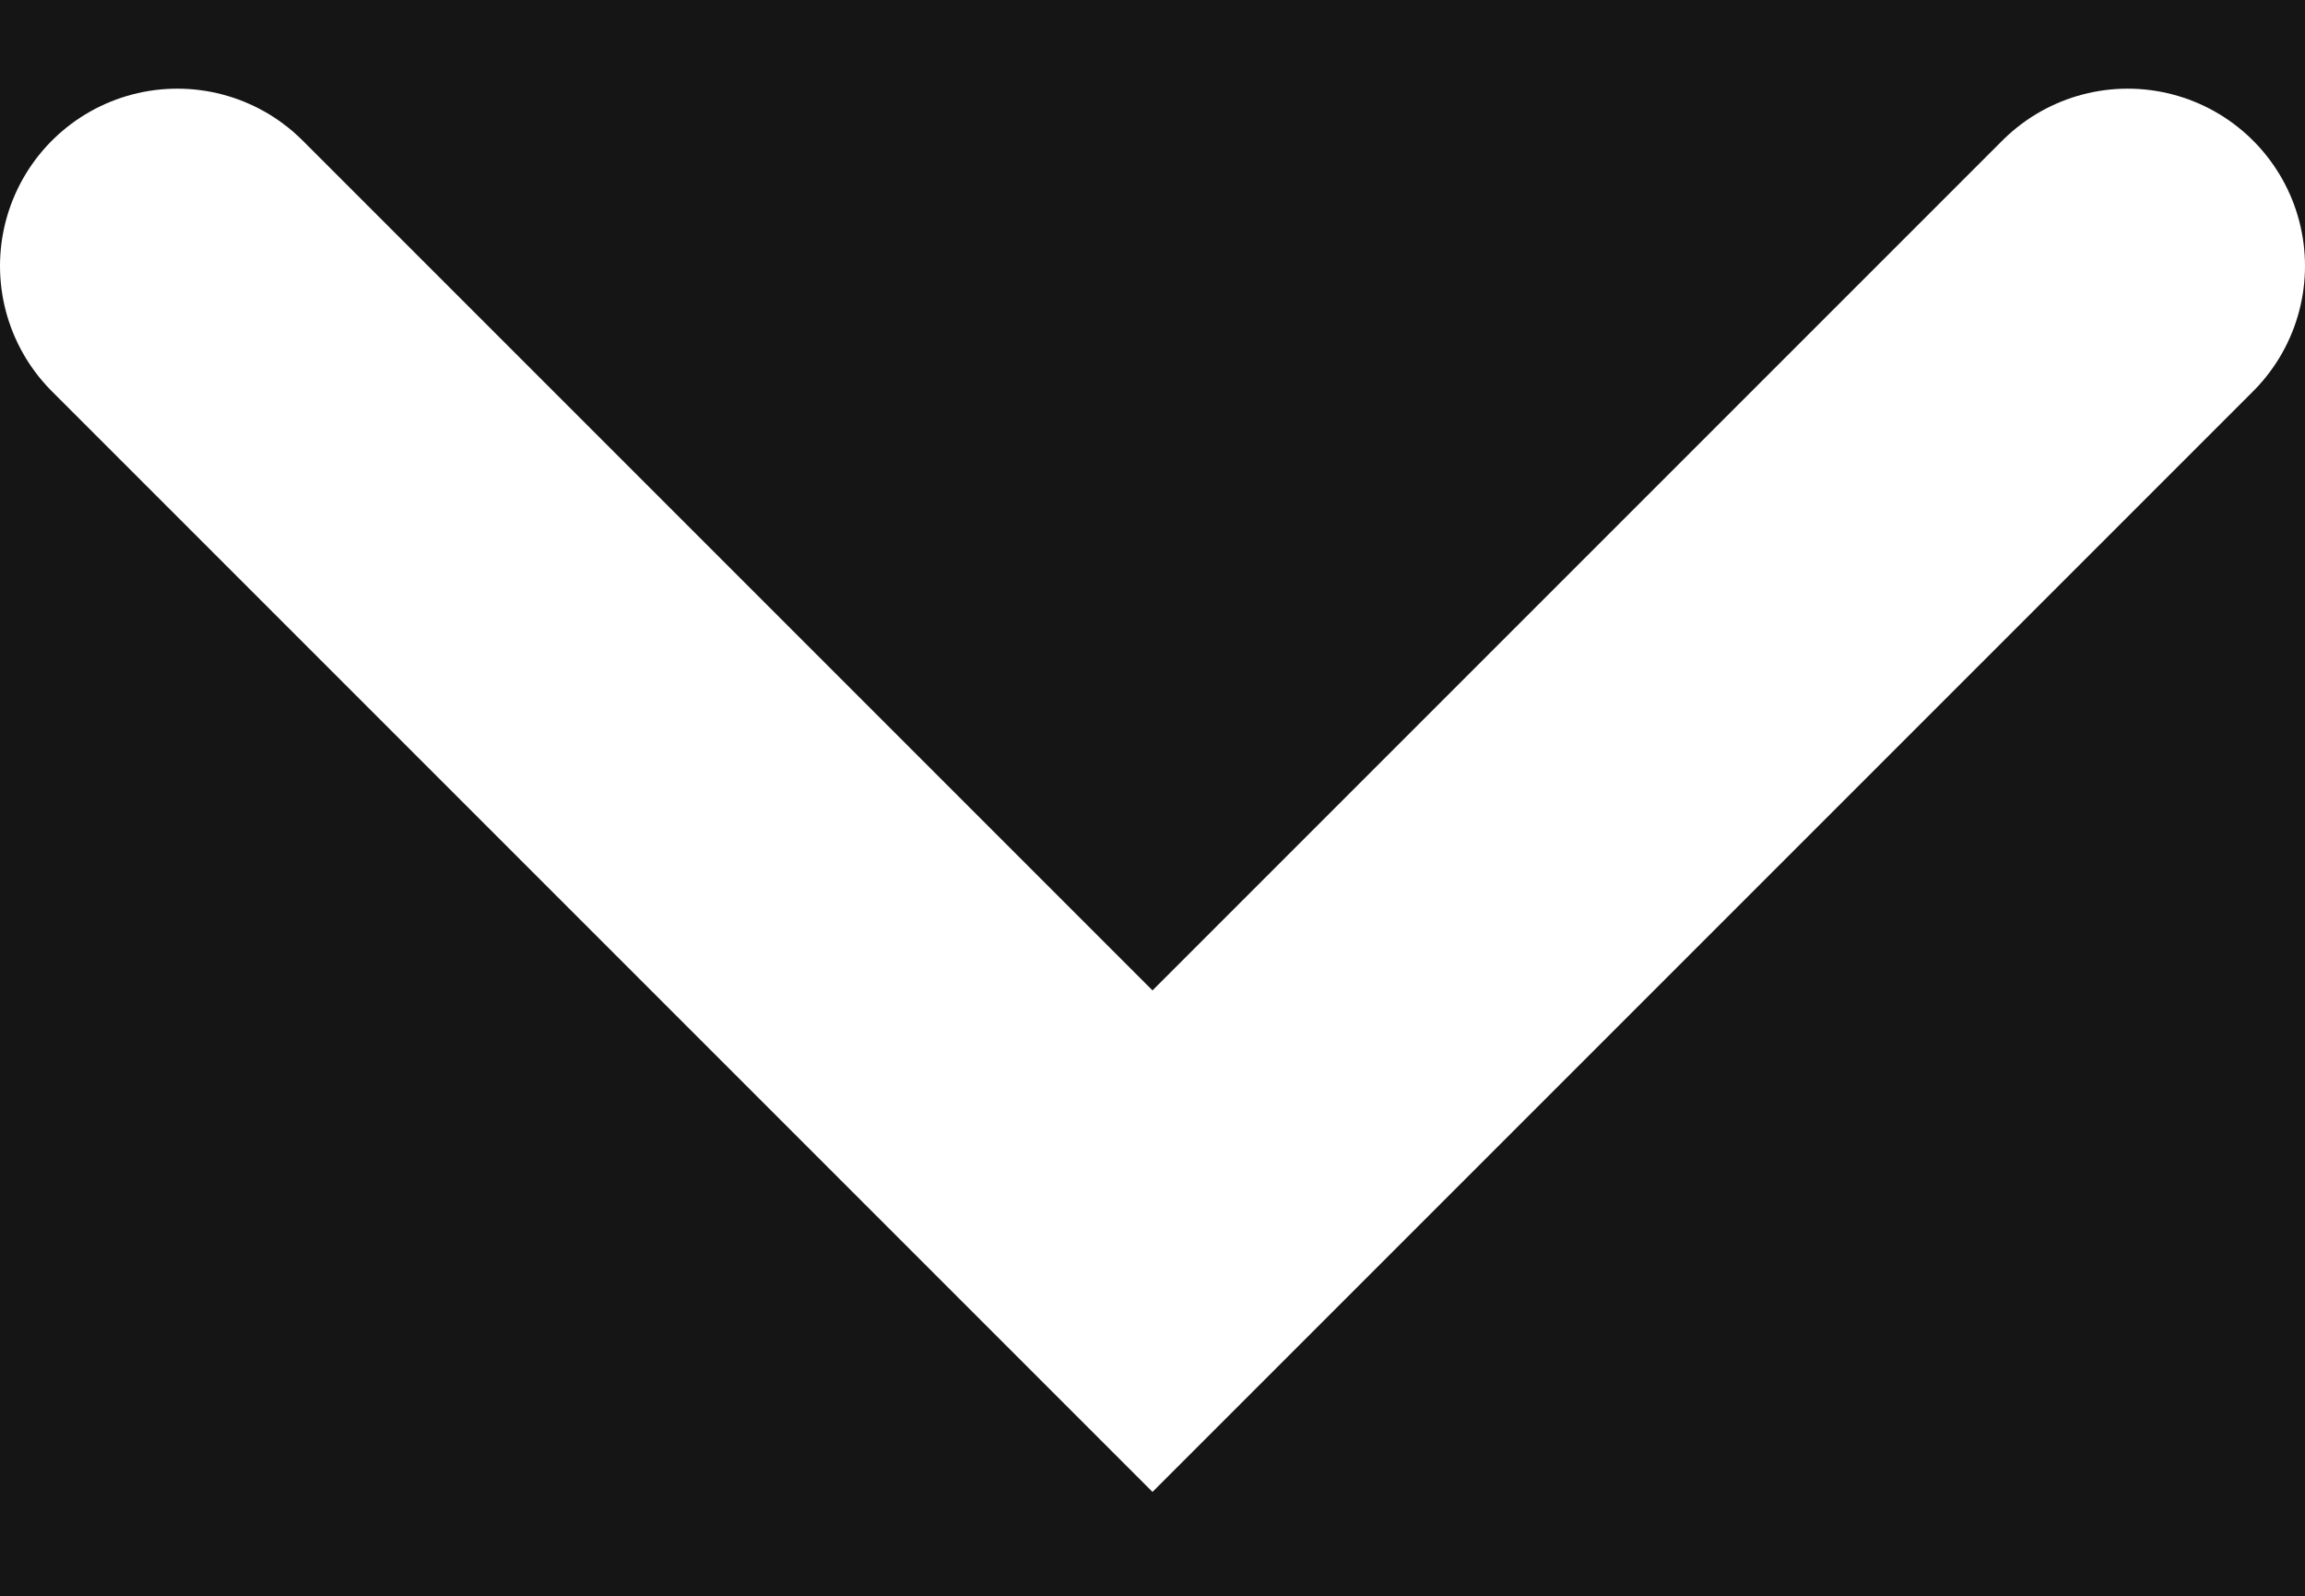
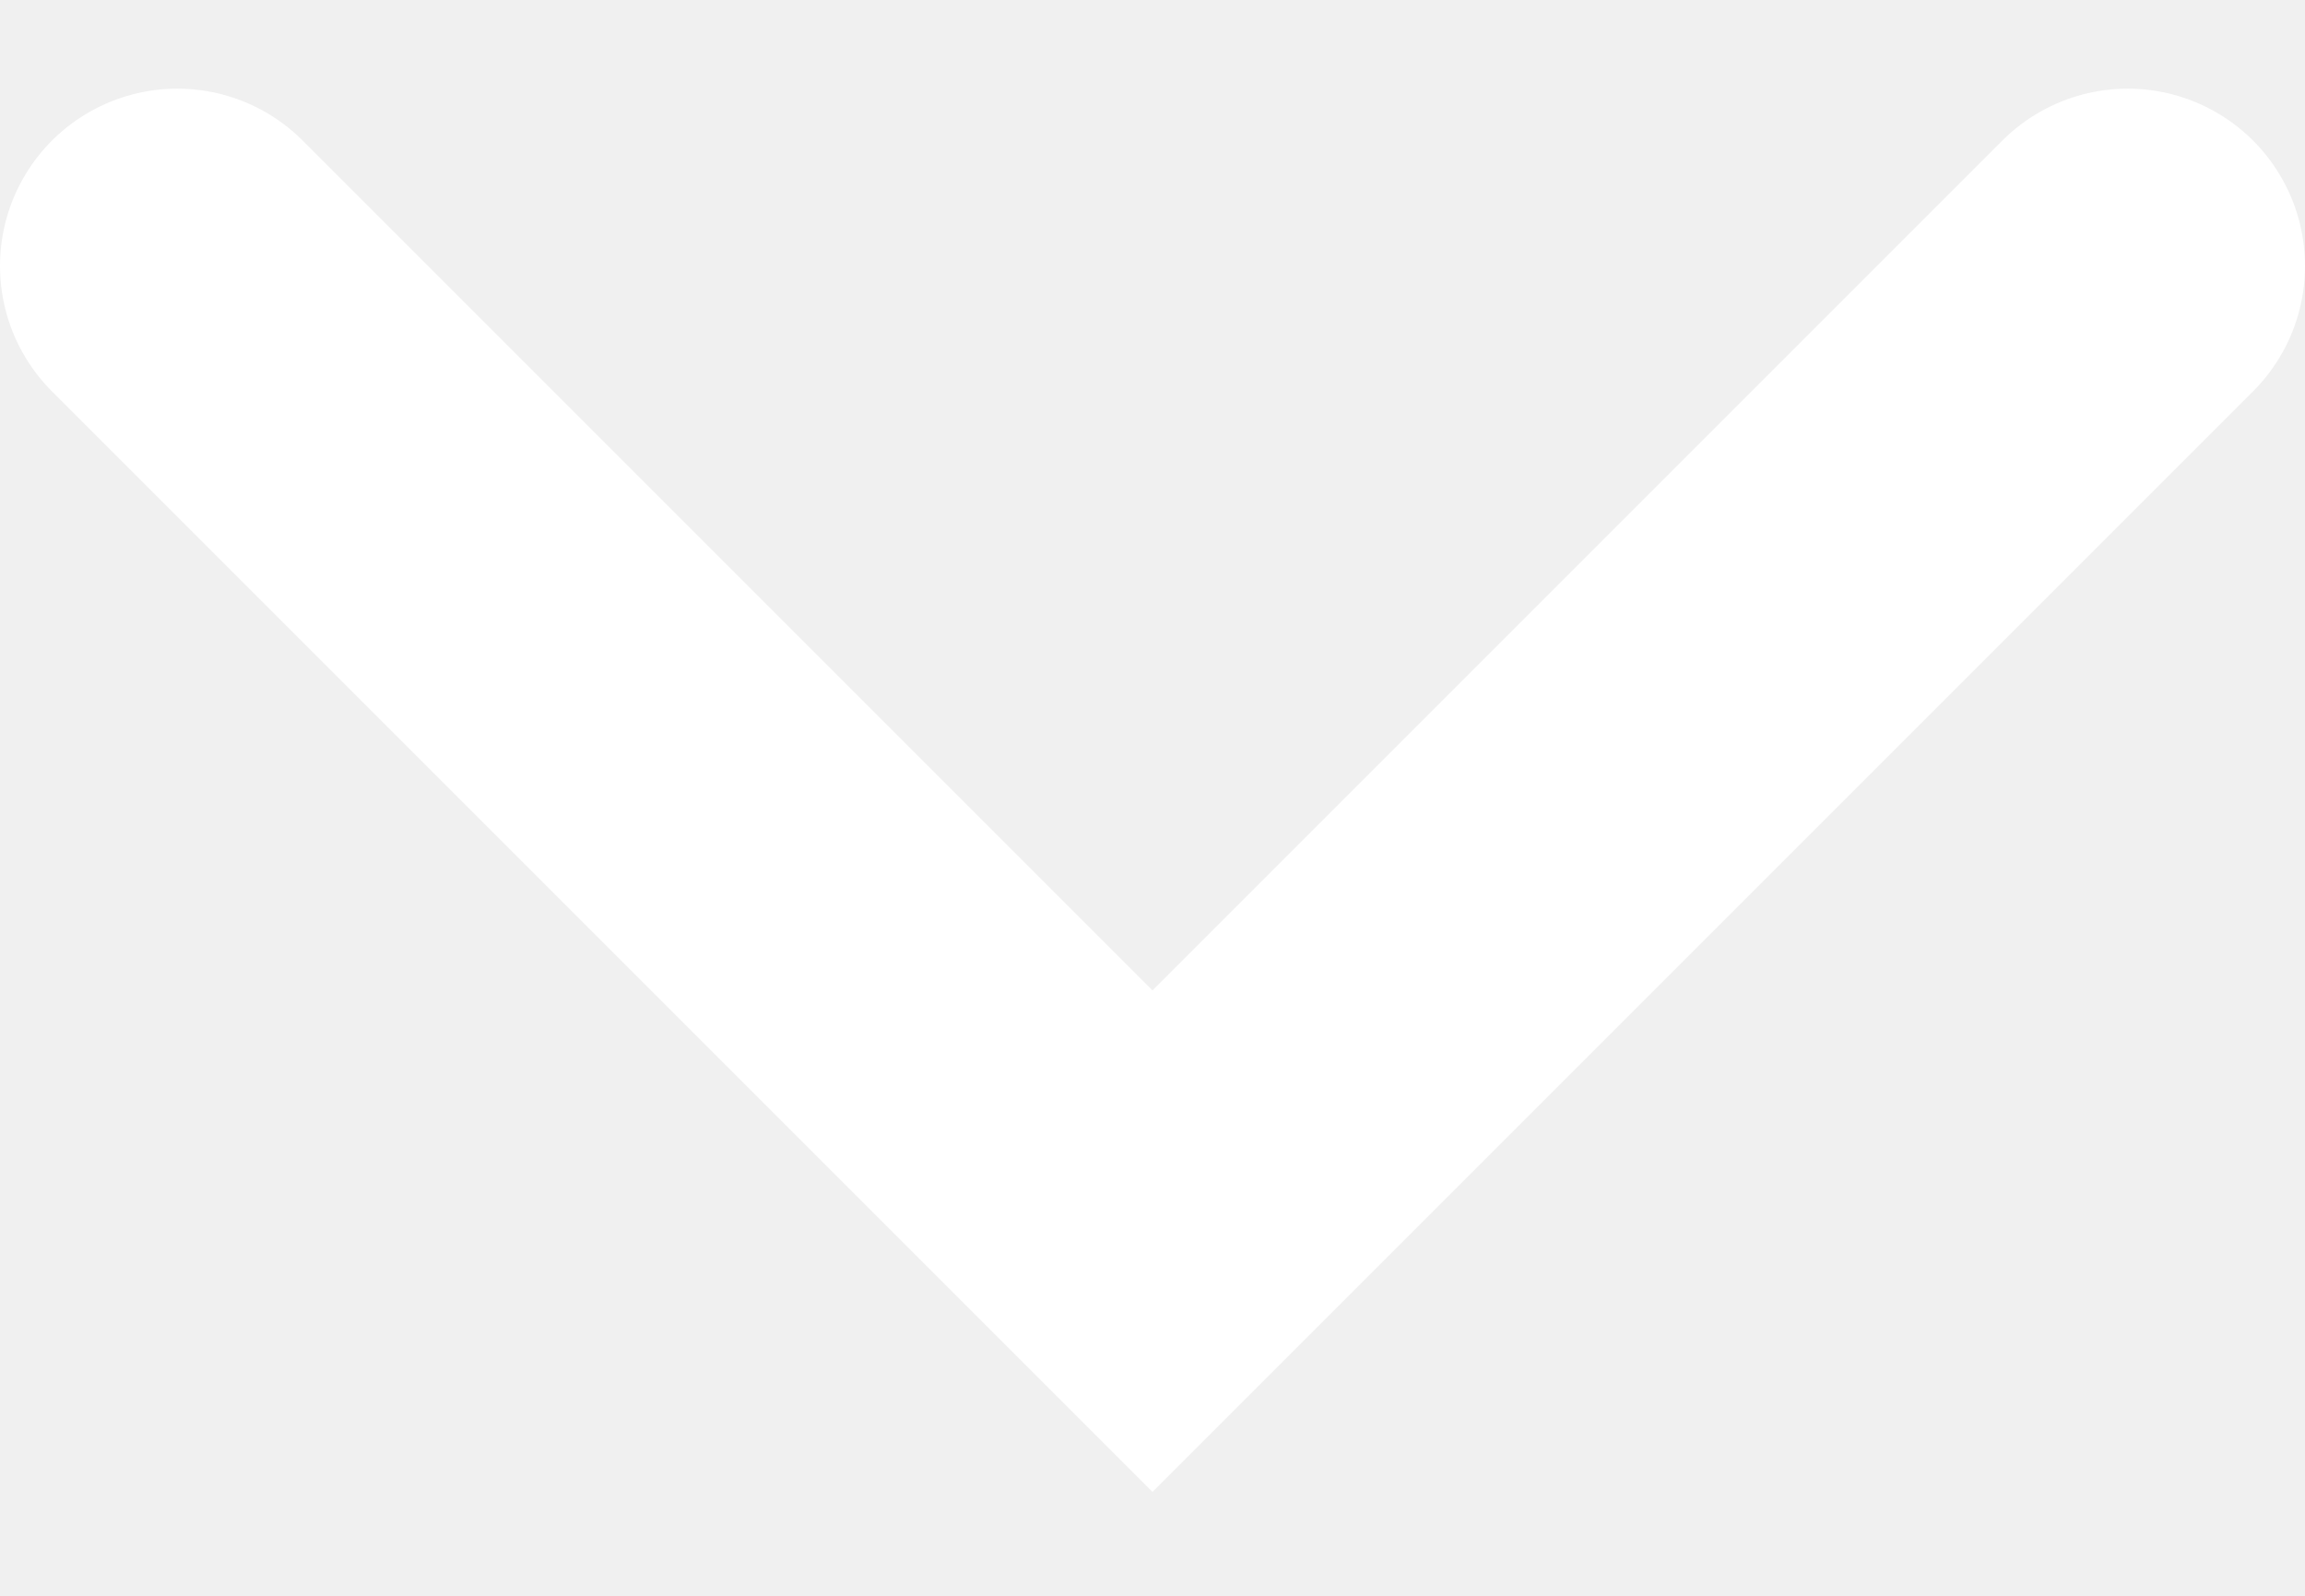
<svg xmlns="http://www.w3.org/2000/svg" width="13" height="9" viewBox="0 0 13 9" fill="none">
-   <rect width="13" height="9" fill="#F5F5F5" />
-   <g id="Desktop - 1" clip-path="url(#clip0_0_1)">
-     <rect width="1600" height="6760" transform="translate(-521 -57)" fill="#101010" />
-     <rect id="Rectangle 1" x="-521" y="-57" width="1600" height="112" fill="#161515" />
-     <g id="Group 8">
- </g>
-     <path id="Vector 18" d="M1 1.5L6.5 7L12 1.5" stroke="white" stroke-width="2" stroke-linecap="round" />
-   </g>
-   <defs>
-     <clipPath id="clip0_0_1">
-       <rect width="1600" height="6760" fill="white" transform="translate(-521 -57)" />
-     </clipPath>
-   </defs>
+   <path id="Vector 1" d="M1 1.5L6.5 7L12 1.5" stroke="white" stroke-width="2" stroke-linecap="round" />
</svg>
